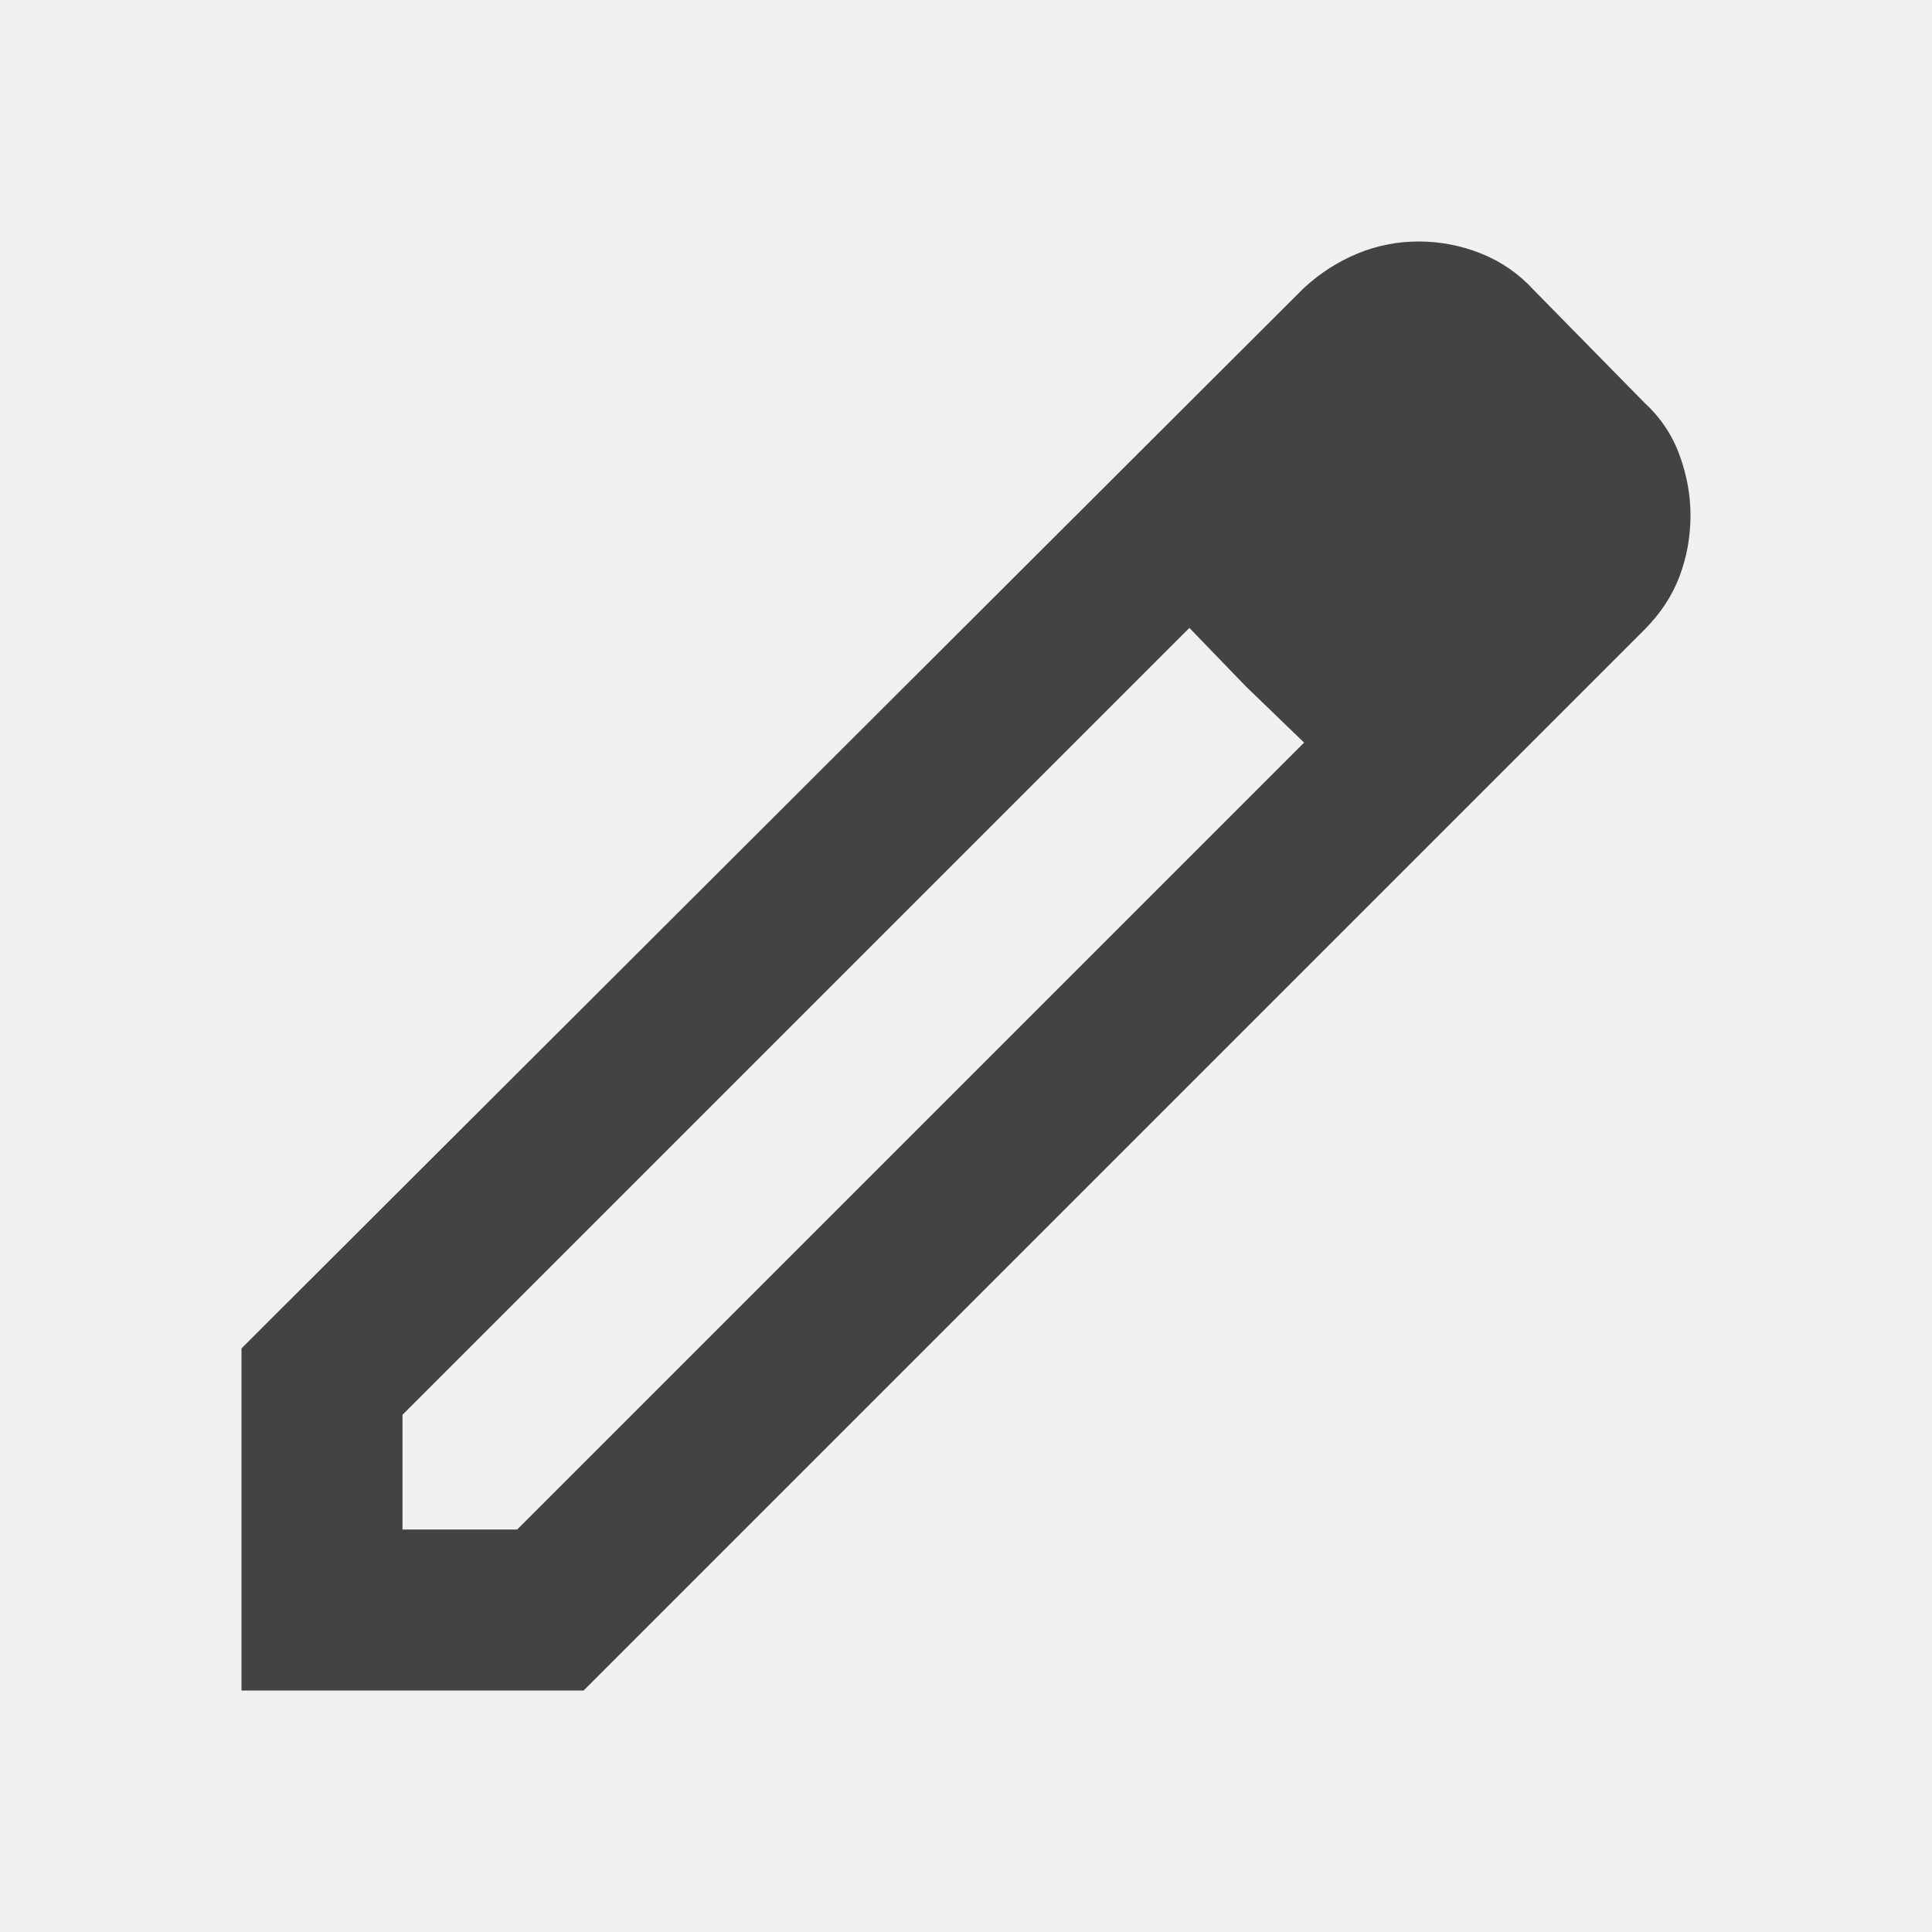
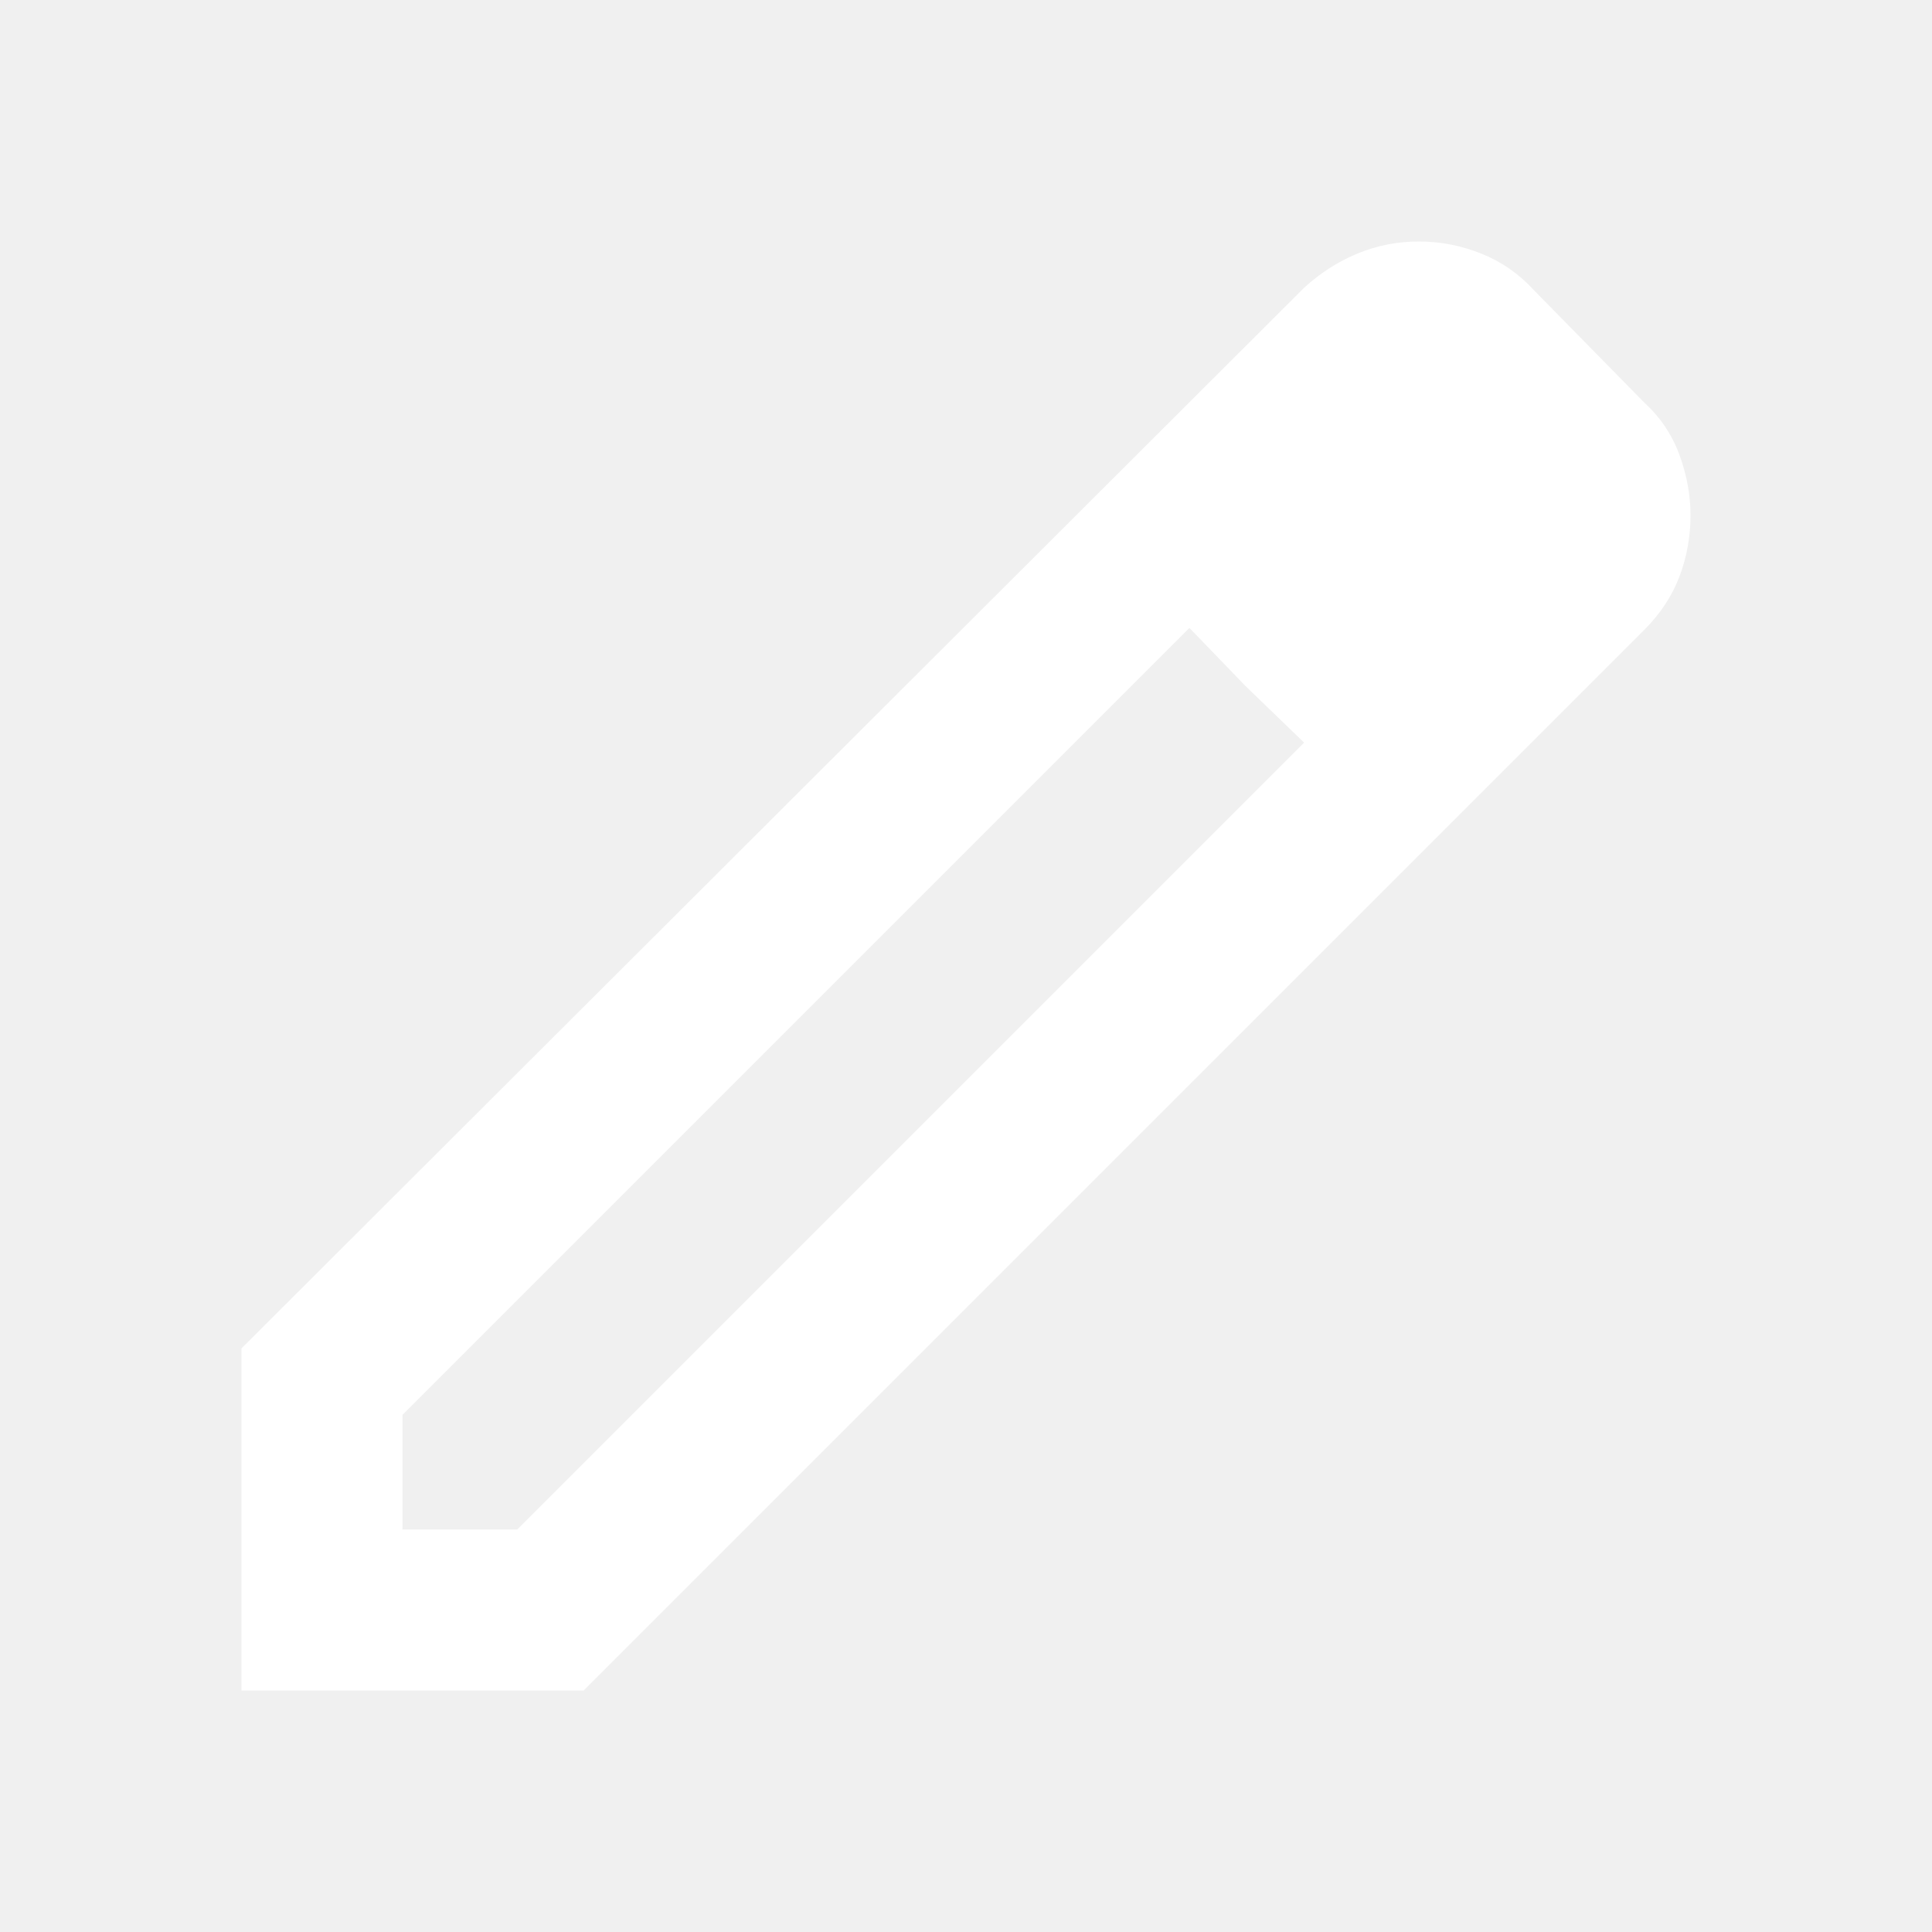
- <svg xmlns="http://www.w3.org/2000/svg" height="24px" viewBox="0 -960 960 960" width="24px" fill="#434343">
+ <svg xmlns="http://www.w3.org/2000/svg" height="24px" viewBox="0 -960 960 960" width="24px" fill="#ffffff">
  <path d="M200-200h57l391-391-57-57-391 391v57Zm-80 80v-170l528-527q12-11 26.5-17t30.5-6q16 0 31 6t26 18l55 56q12 11 17.5 26t5.5 30q0 16-5.5 30.5T817-647L290-120H120Zm640-584-56-56 56 56Zm-141 85-28-29 57 57-29-28Z" />
</svg>
